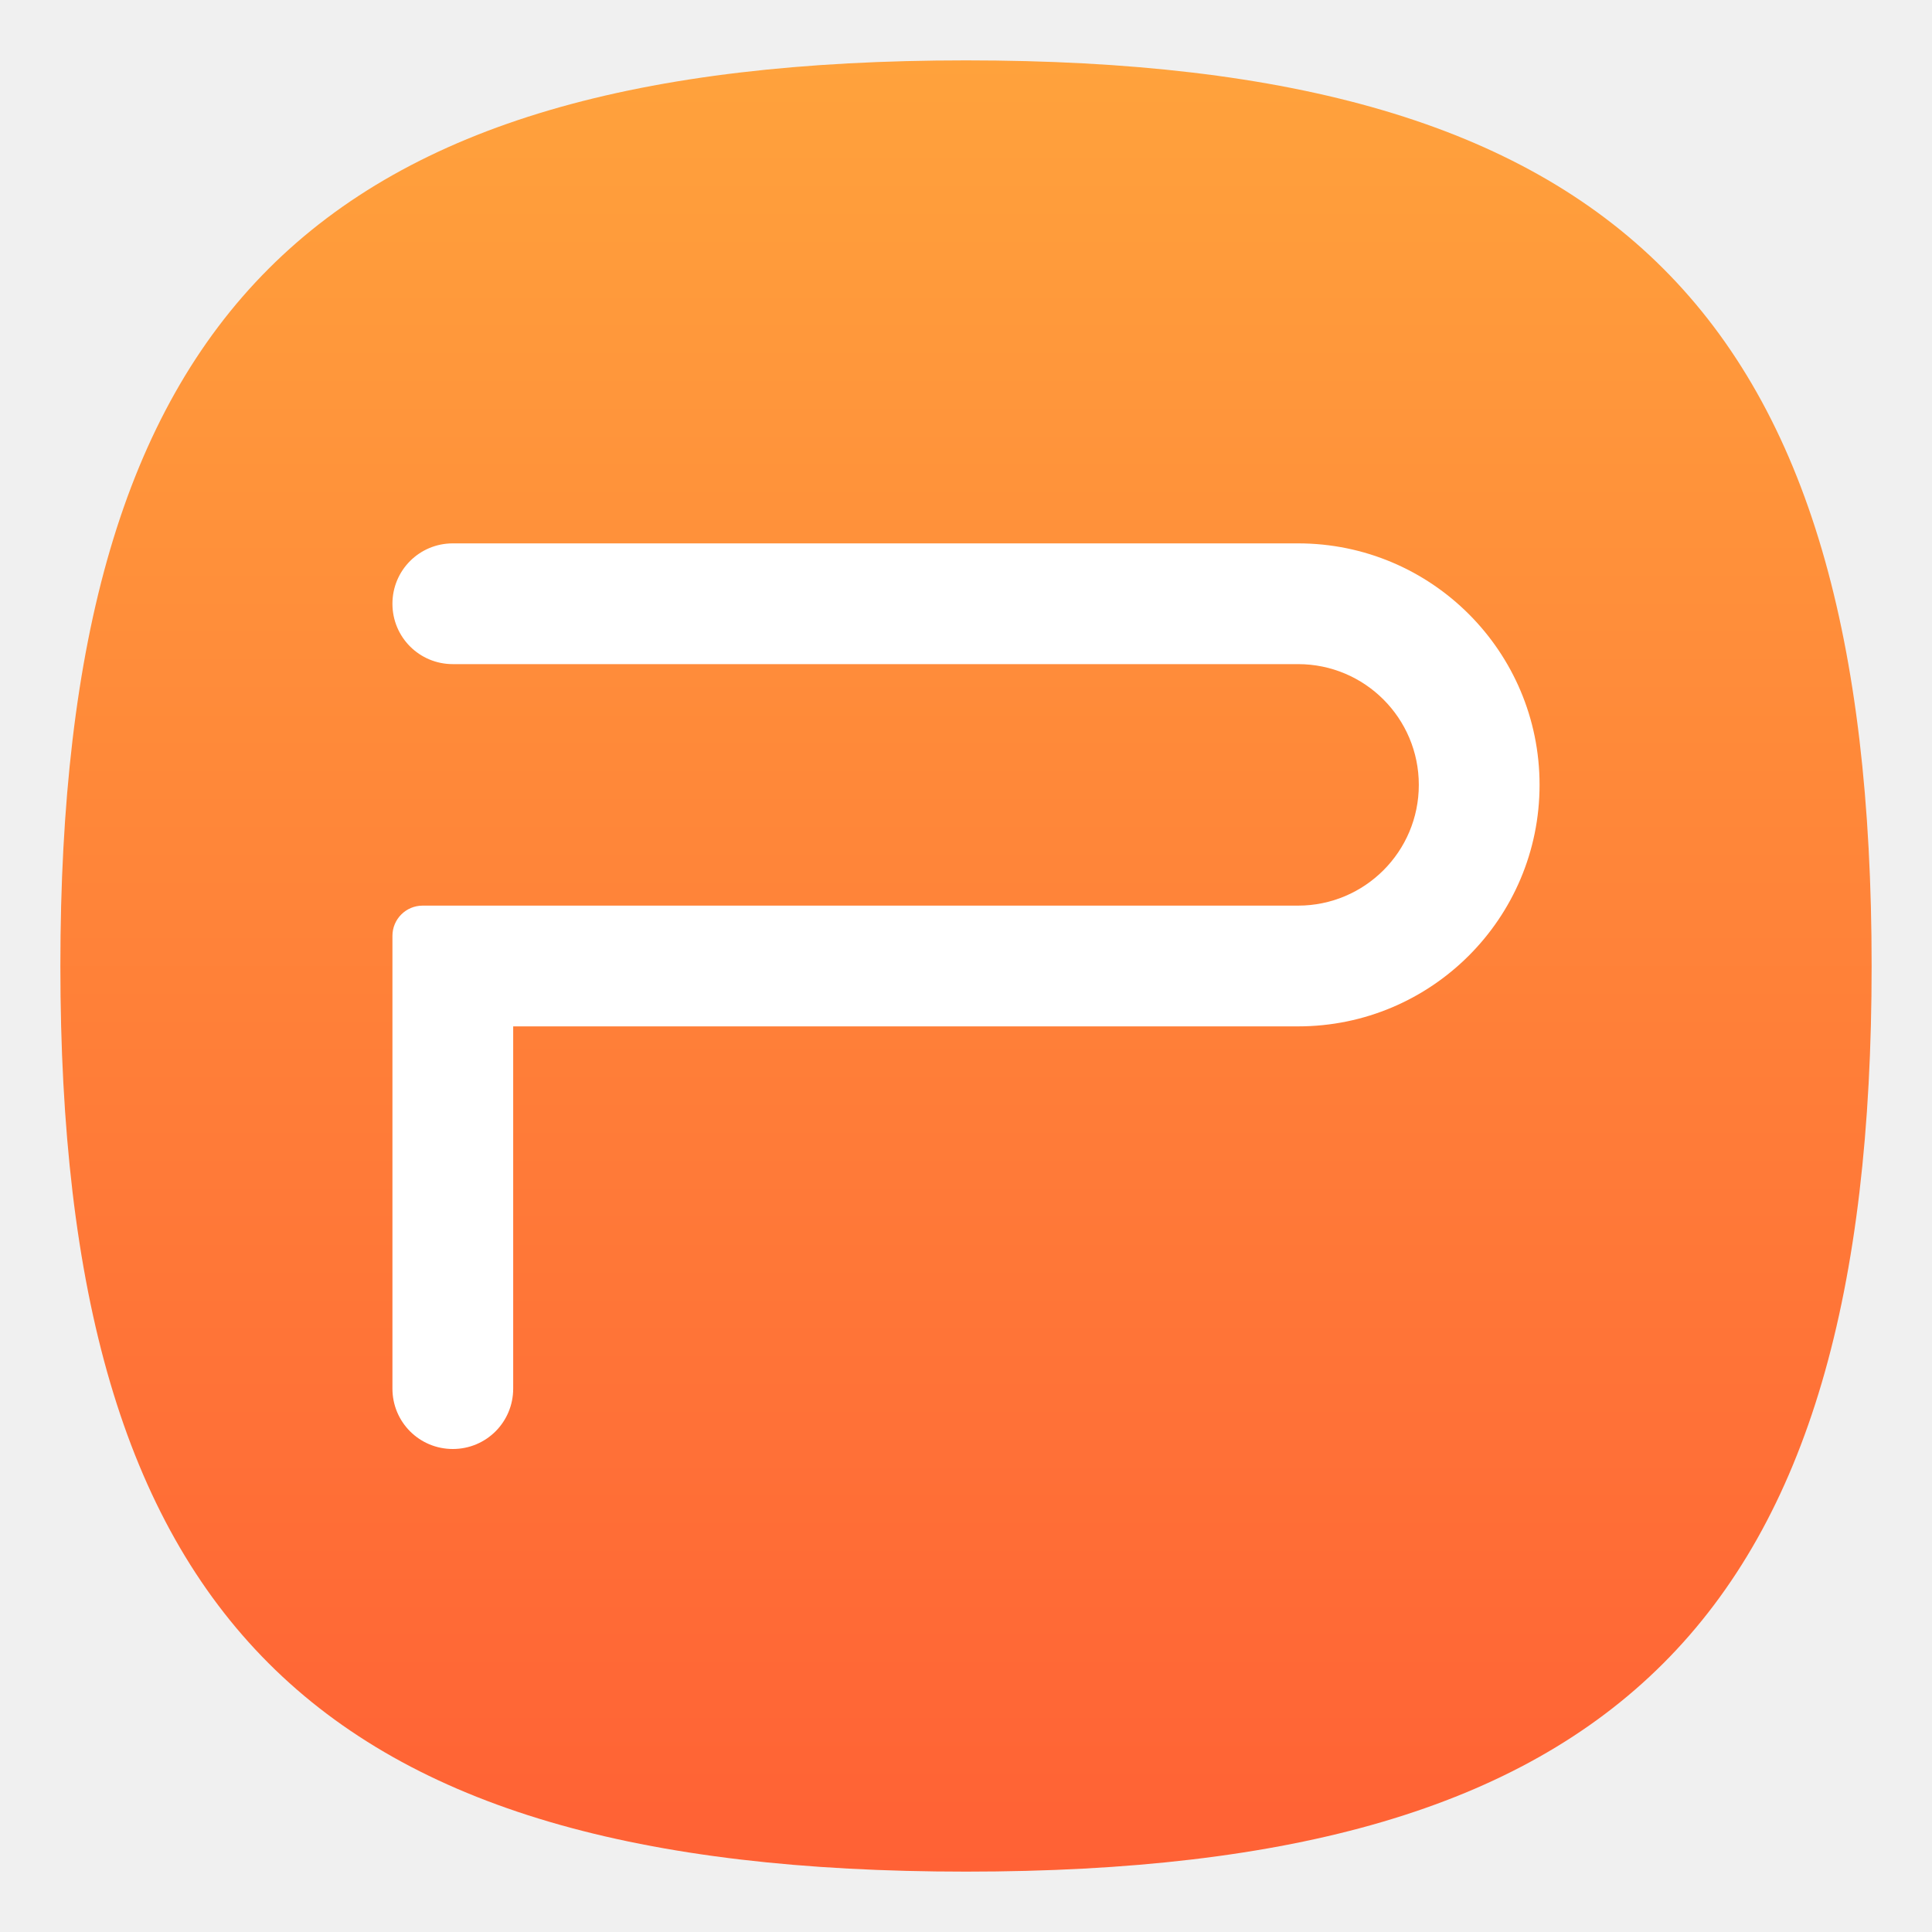
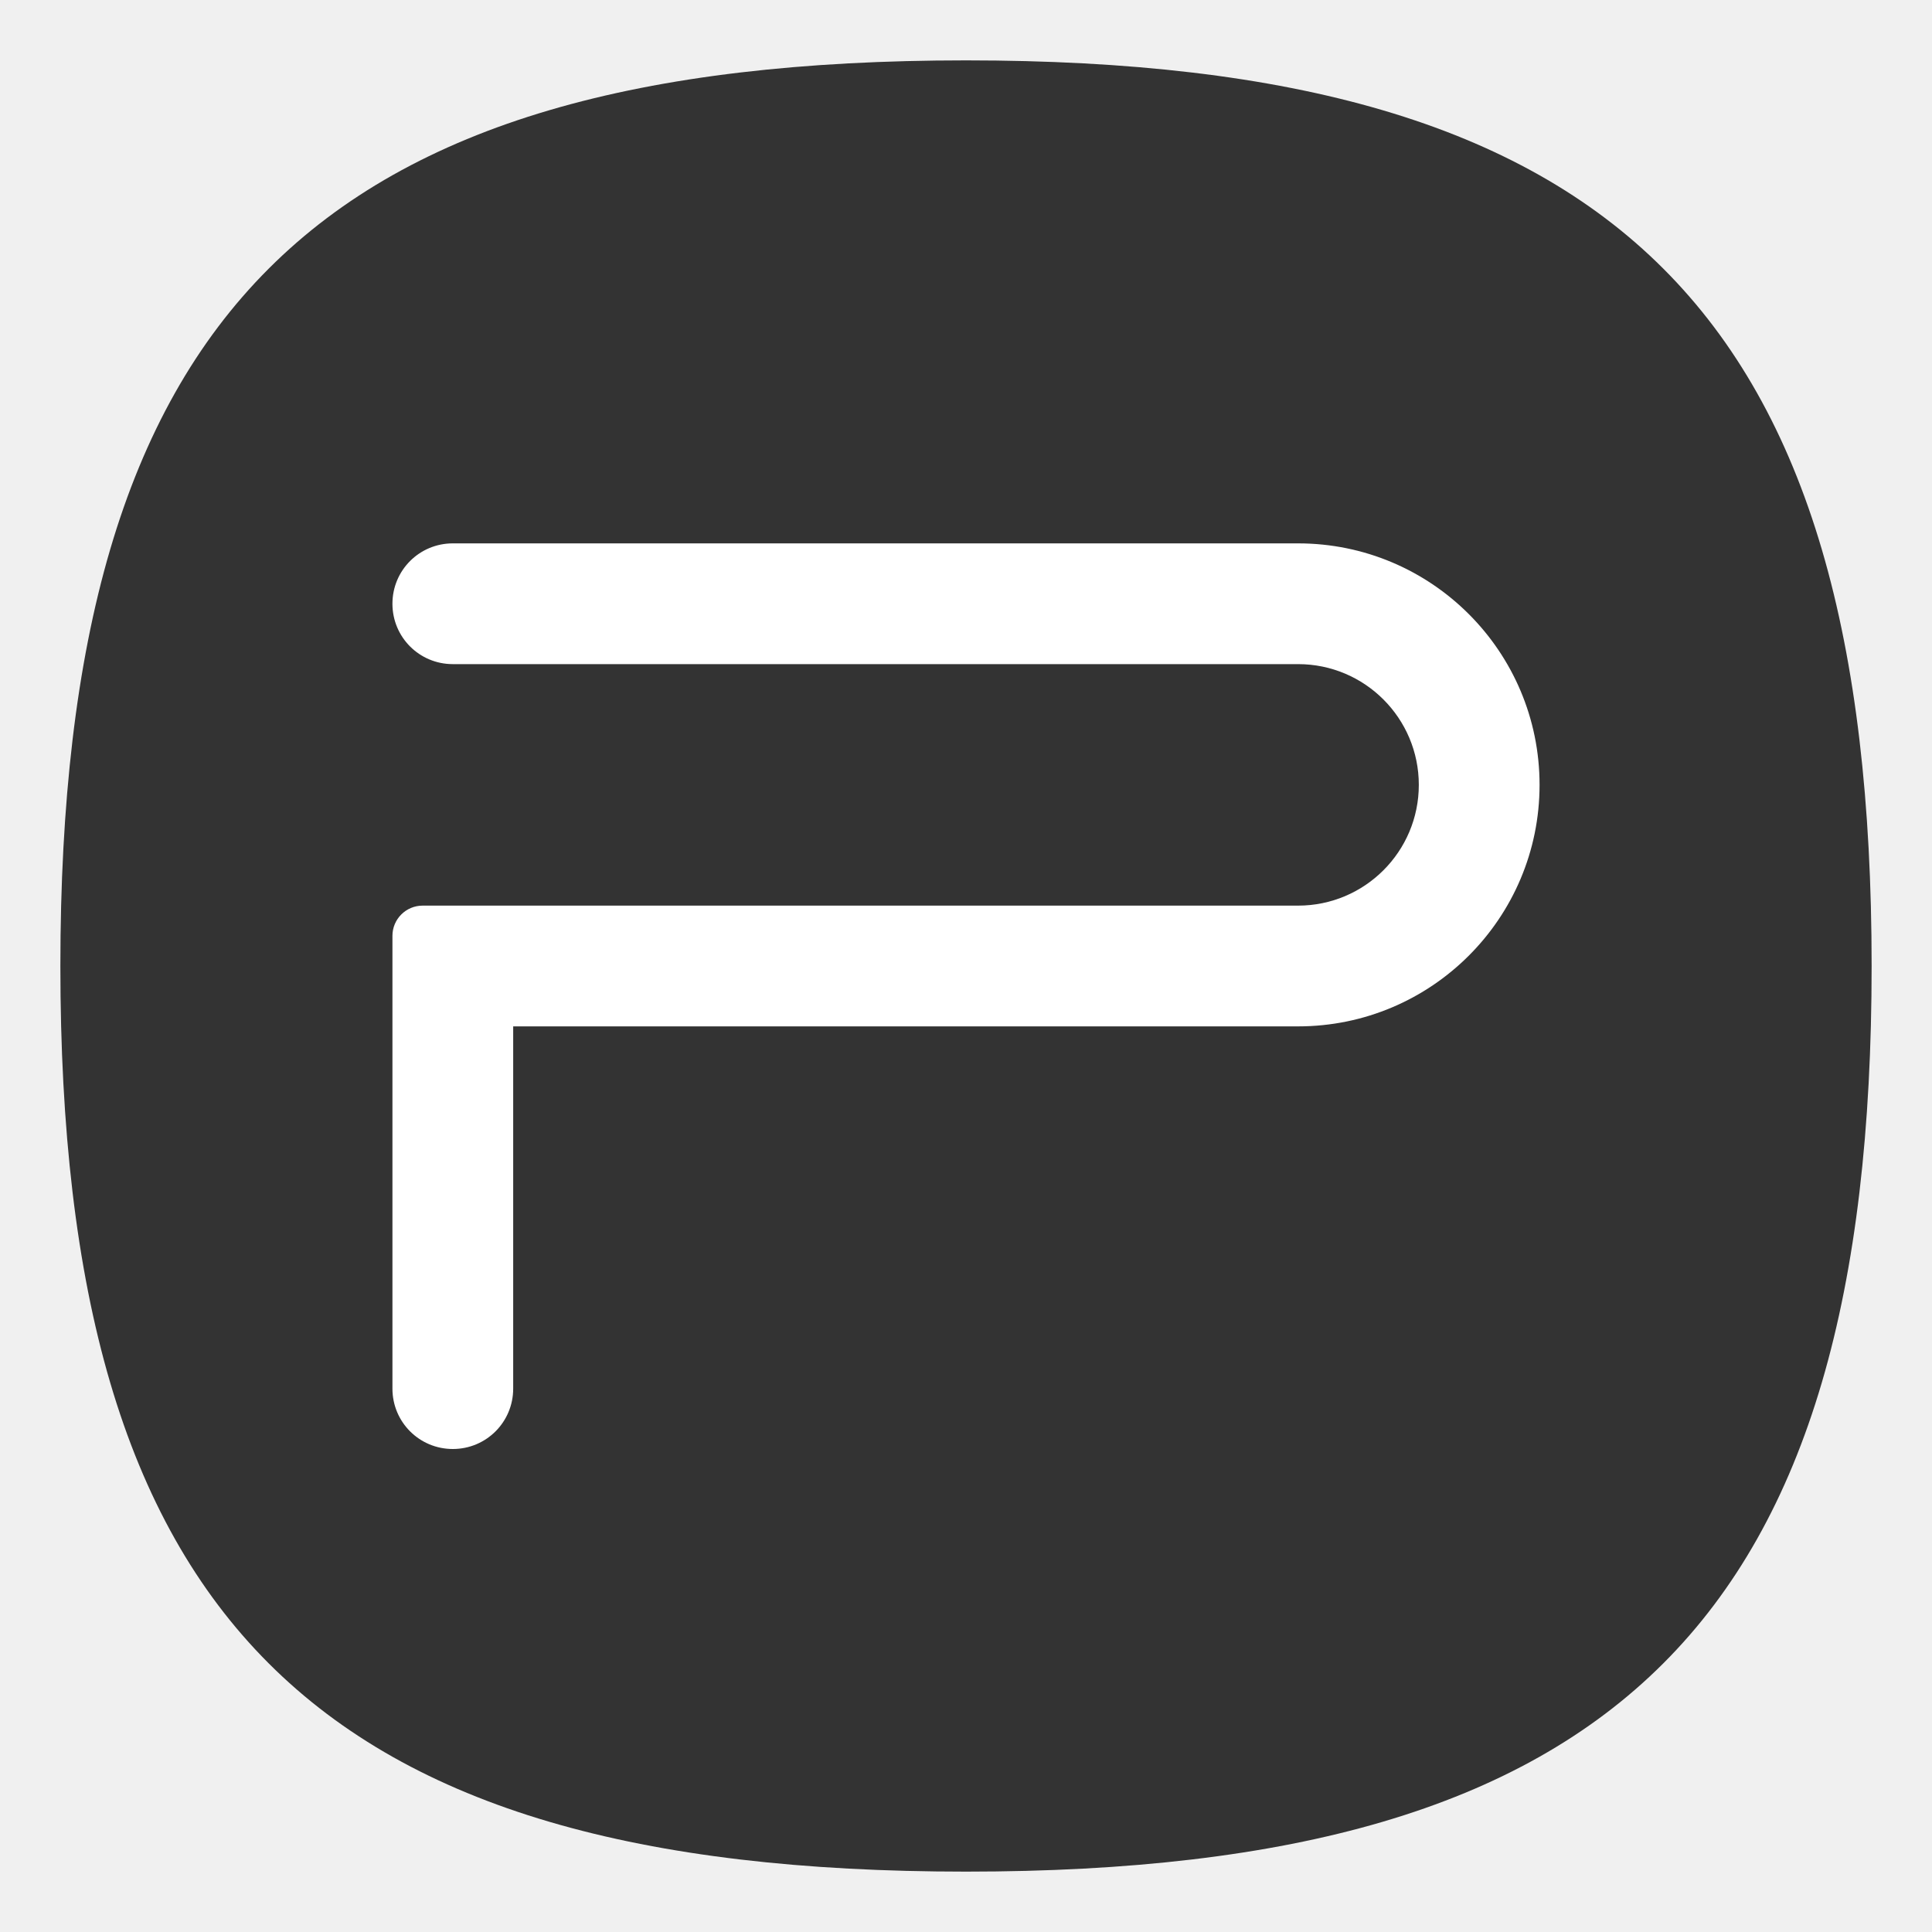
- <svg xmlns="http://www.w3.org/2000/svg" xmlns:xlink="http://www.w3.org/1999/xlink" viewbox="0 0 200 200" version="1.1" id="svg4" width="64" height="64">
-   <defs id="defs8">
-     <linearGradient id="linearGradient996">
-       <stop style="stop-color:#ffa23c;stop-opacity:1" offset="0" id="stop992" />
-       <stop style="stop-color:#ff6135;stop-opacity:1" offset="1" id="stop994" />
-     </linearGradient>
-     <linearGradient xlink:href="#linearGradient996" id="linearGradient998" x1="32" y1="2" x2="32" y2="62" gradientUnits="userSpaceOnUse" />
-   </defs>
-   <path d="M 2,32 C 2,10.4 10.4,2 32,2 53.6,2 62,10.4 62,32 62,53.6 53.6,62 32,62 10.4,62 2,53.6 2,32" id="path2" style="stroke-width:0.3;fill:url(#linearGradient998);fill-opacity:1" />
+ <svg xmlns="http://www.w3.org/2000/svg" viewbox="0 0 200 200" version="1.1" id="svg4" width="64" height="64">
+   <defs id="defs8" />
+   <path d="M 2,32 C 2,10.4 10.4,2 32,2 53.6,2 62,10.4 62,32 62,53.6 53.6,62 32,62 10.4,62 2,53.6 2,32" id="path2" style="stroke-width:0.3;fill:#333333;fill-opacity:1" />
  <path id="rect1688" style="fill:#ffffff;stroke-linejoin:round" d="m 15,18 c -1.108,0 -2,0.892 -2,2 0,1.108 0.892,2 2,2 h 28 c 2.209,0 4,1.791 4,4 0,2.209 -1.791,4 -4,4 H 14 c -0.552,0 -1,0.448 -1,1 v 15 c 0,1.108 0.892,2 2,2 1.108,0 2,-0.892 2,-2 V 34 h 26 c 4.418,0 8,-3.582 8,-8 0,-4.418 -3.582,-8 -8,-8 z" />
</svg>
